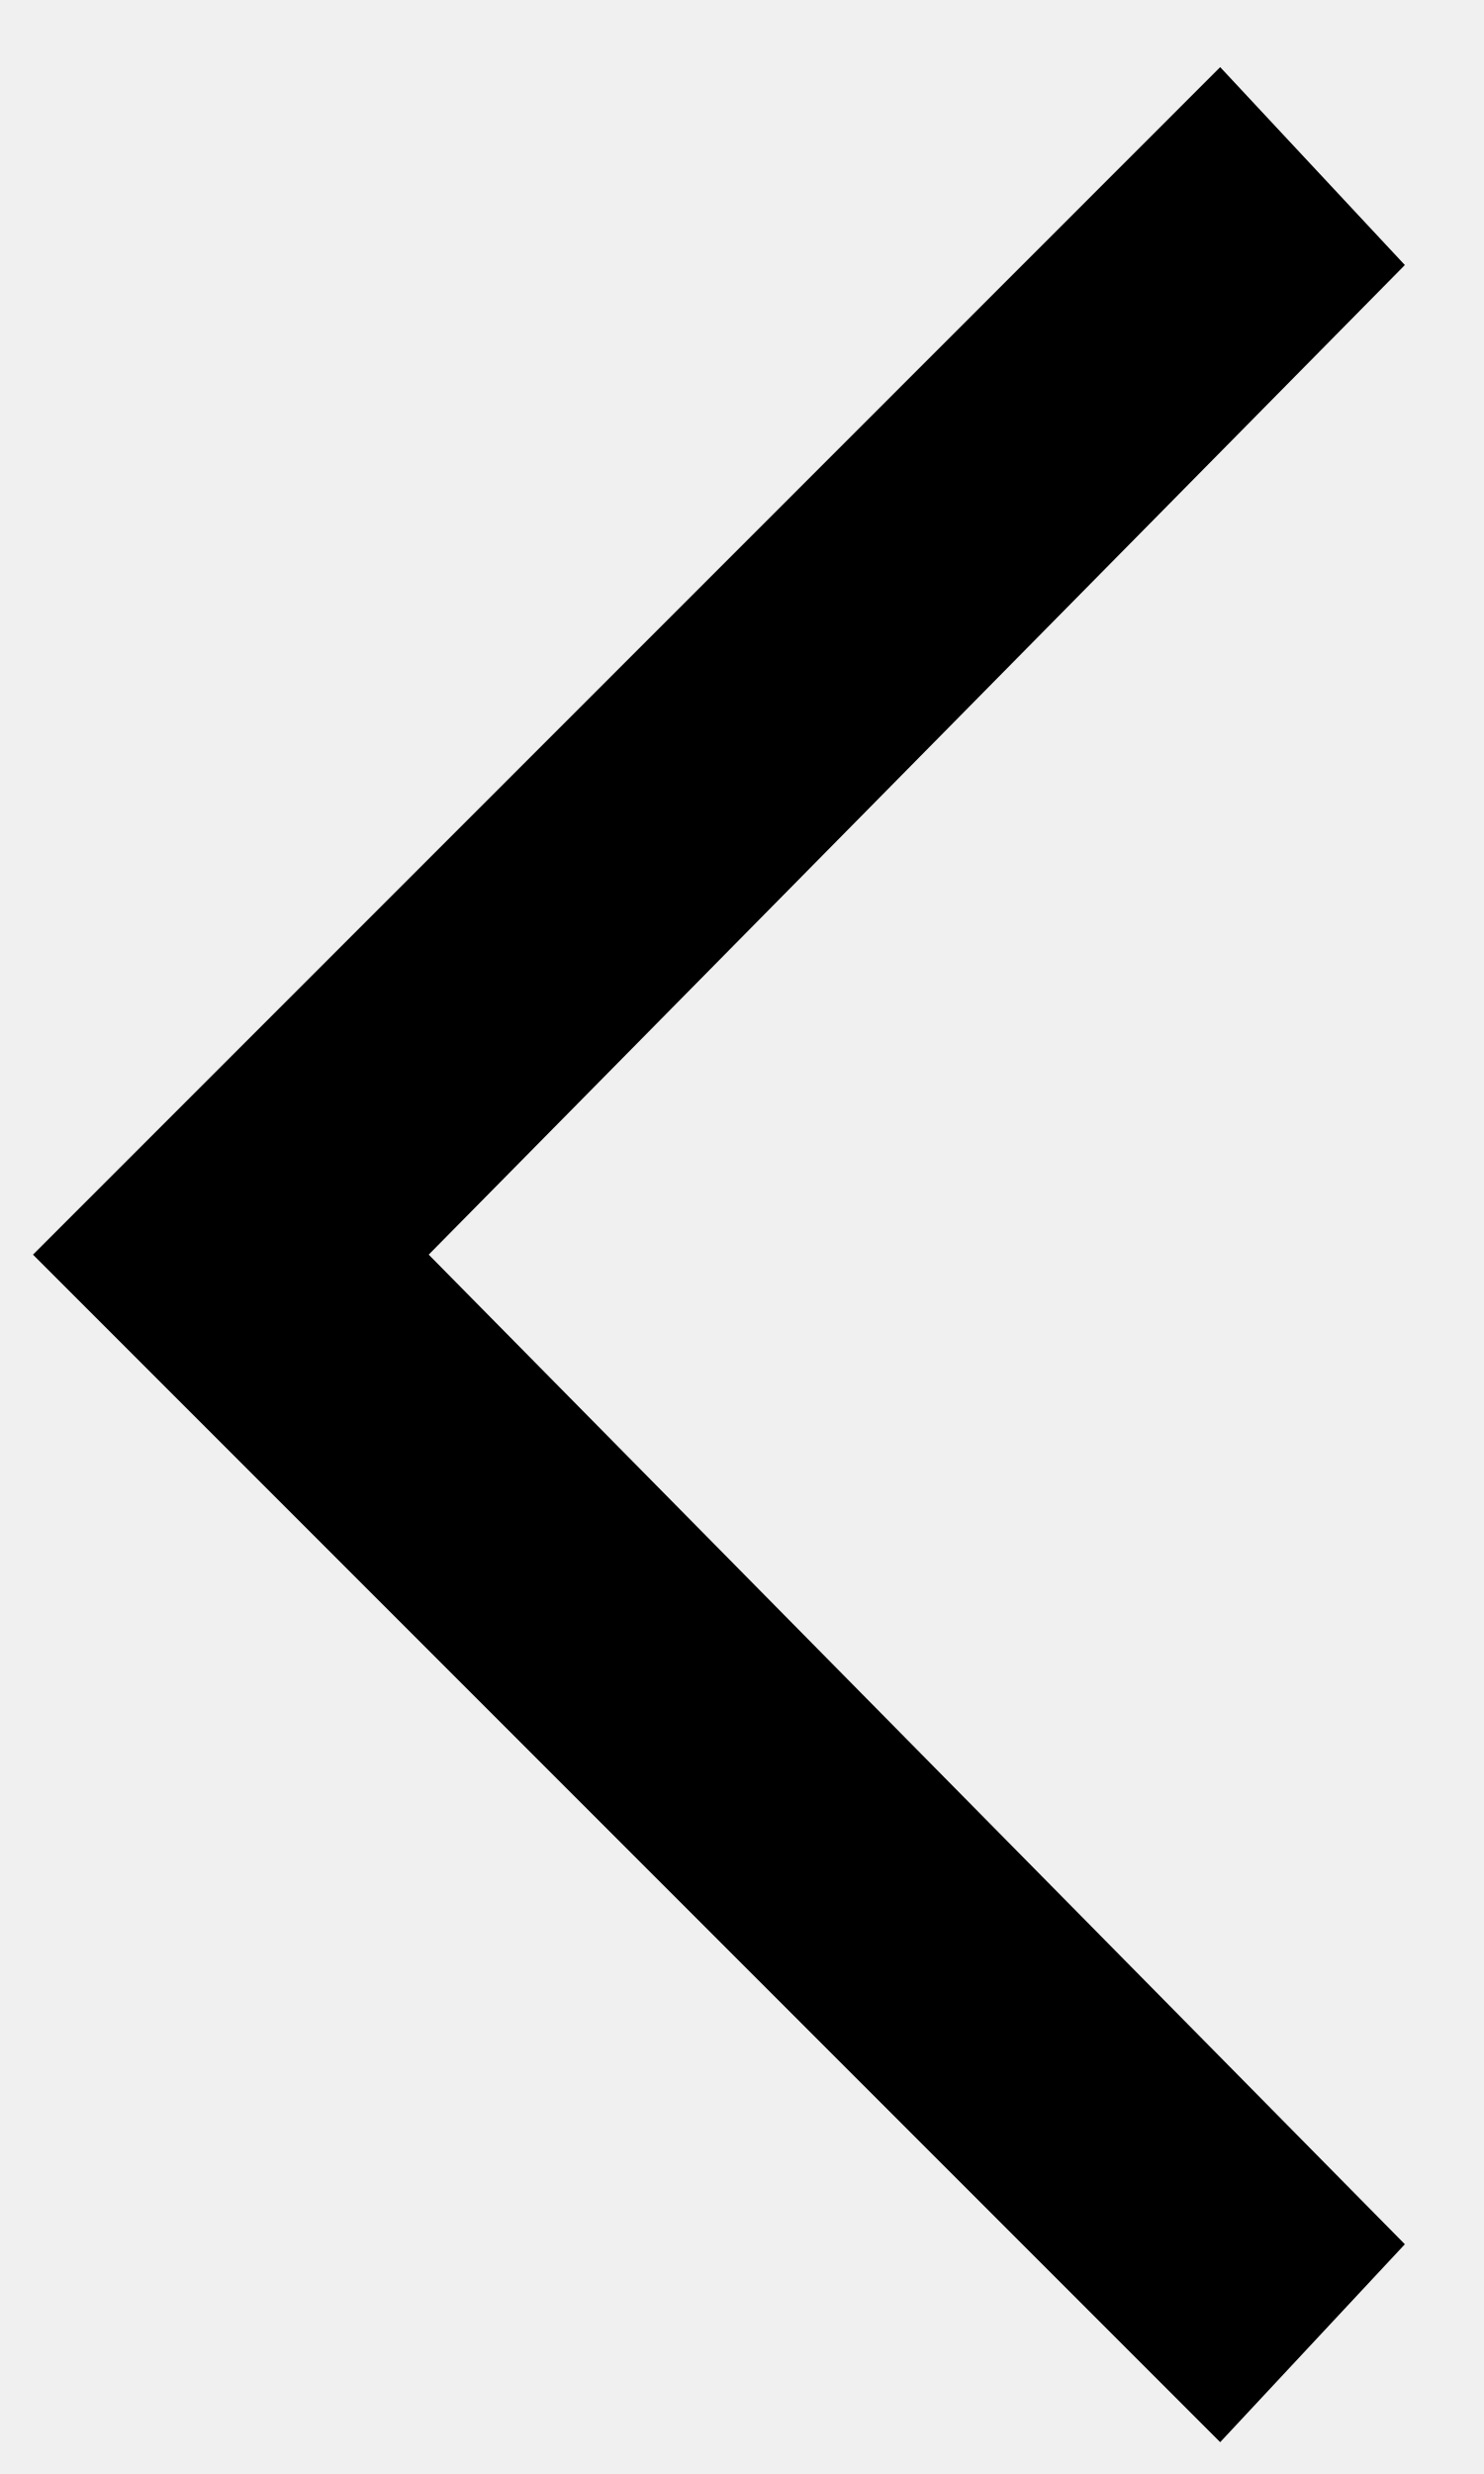
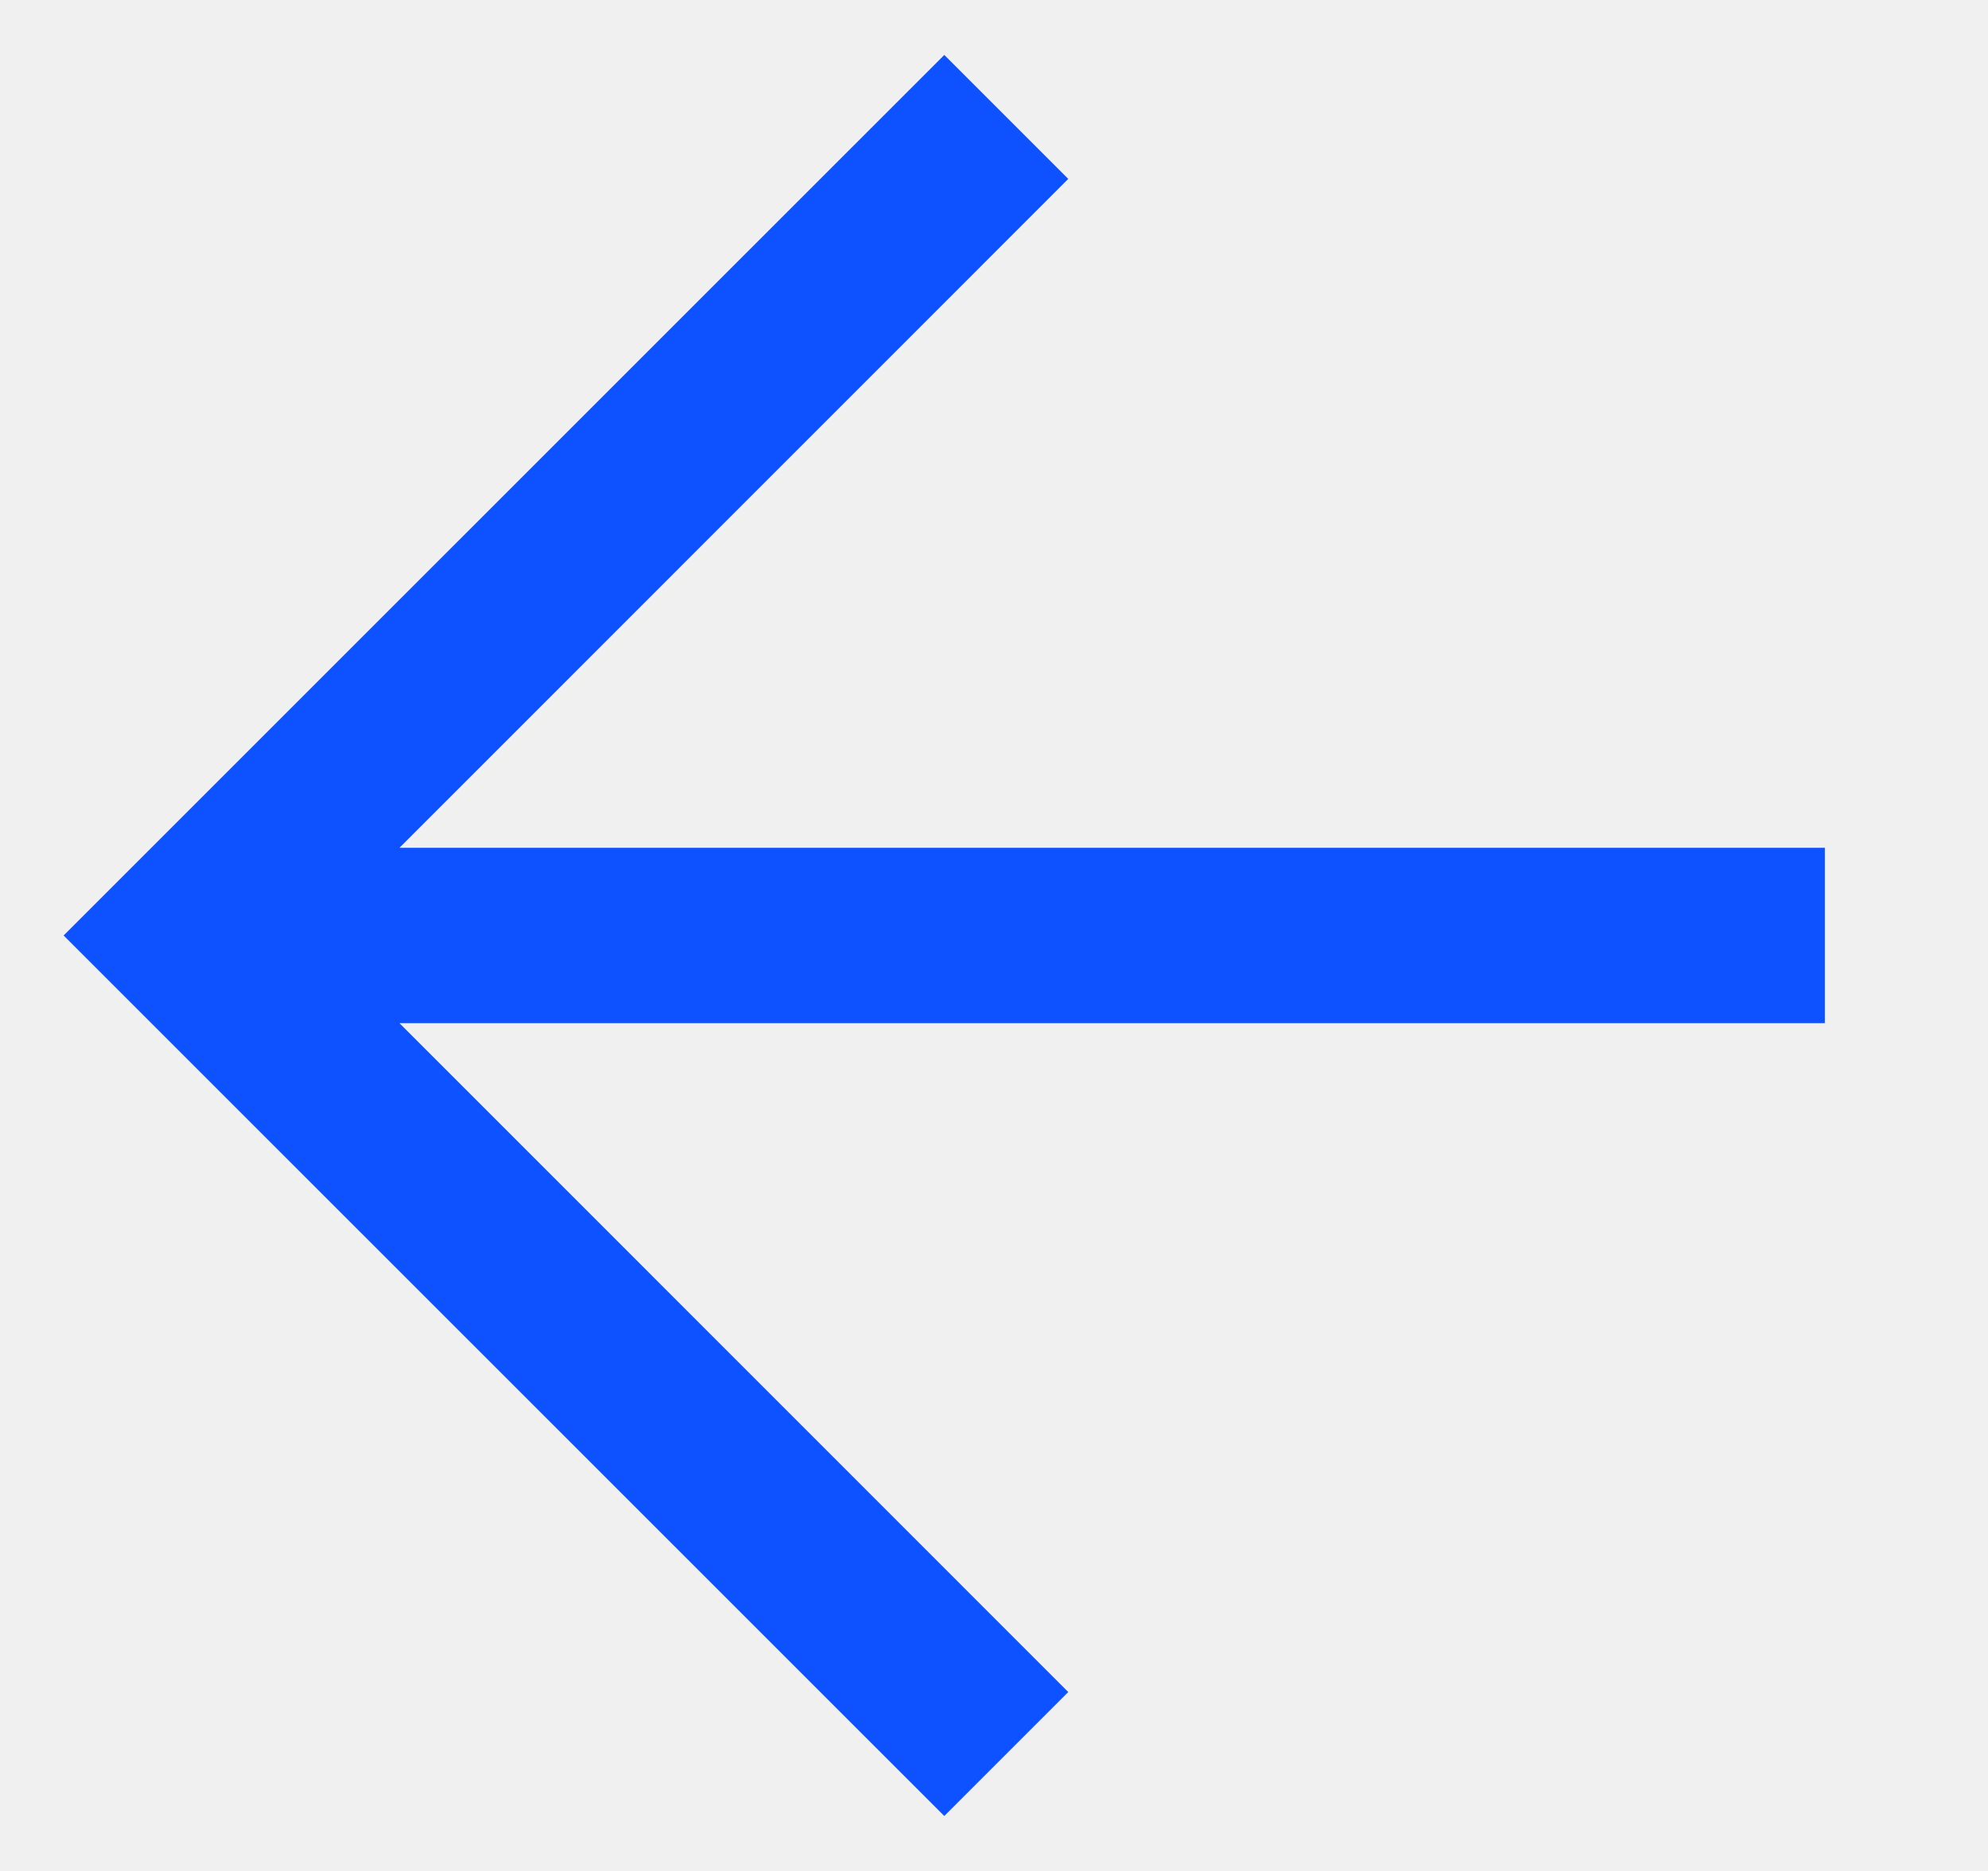
- <svg xmlns="http://www.w3.org/2000/svg" width="18" height="30" viewBox="0 0 18 30" fill="none">
-   <path d="M0.4 15.214L14.8 29.614L17.04 27.214L5.2 15.214L17.04 3.214L14.8 0.814L0.4 15.214Z" fill="black" />
+ <svg xmlns="http://www.w3.org/2000/svg" width="17" height="16" viewBox="0 0 17 16" fill="none">
+   <g clip-path="url(#clip0_67_585)">
+     <path fill-rule="evenodd" clip-rule="evenodd" d="M3.416 8.75L9.135 14.47L8.075 15.53L0.544 8L8.075 0.47L9.135 1.53L3.416 7.25L15.605 7.25V8.75L3.416 8.75Z" fill="#0E51FF" />
+   </g>
+   <defs>
+     <clipPath id="clip0_67_585">
+       <rect width="16" height="16" fill="white" transform="translate(0.10498)" />
+     </clipPath>
+   </defs>
</svg>
